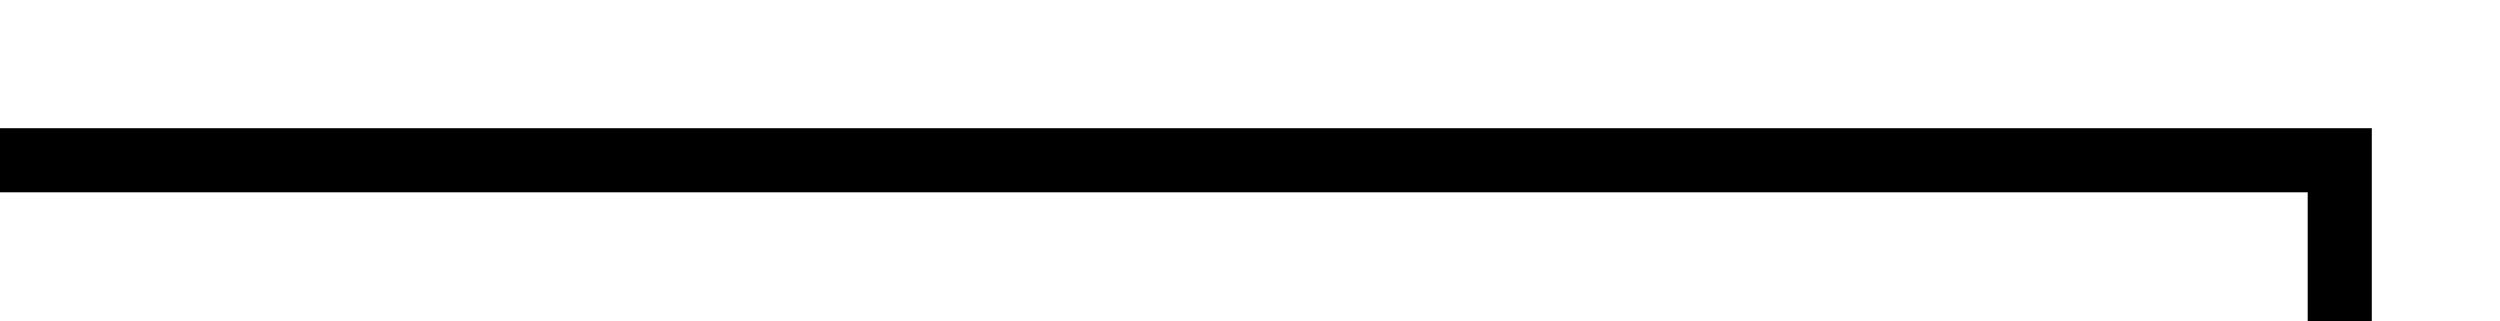
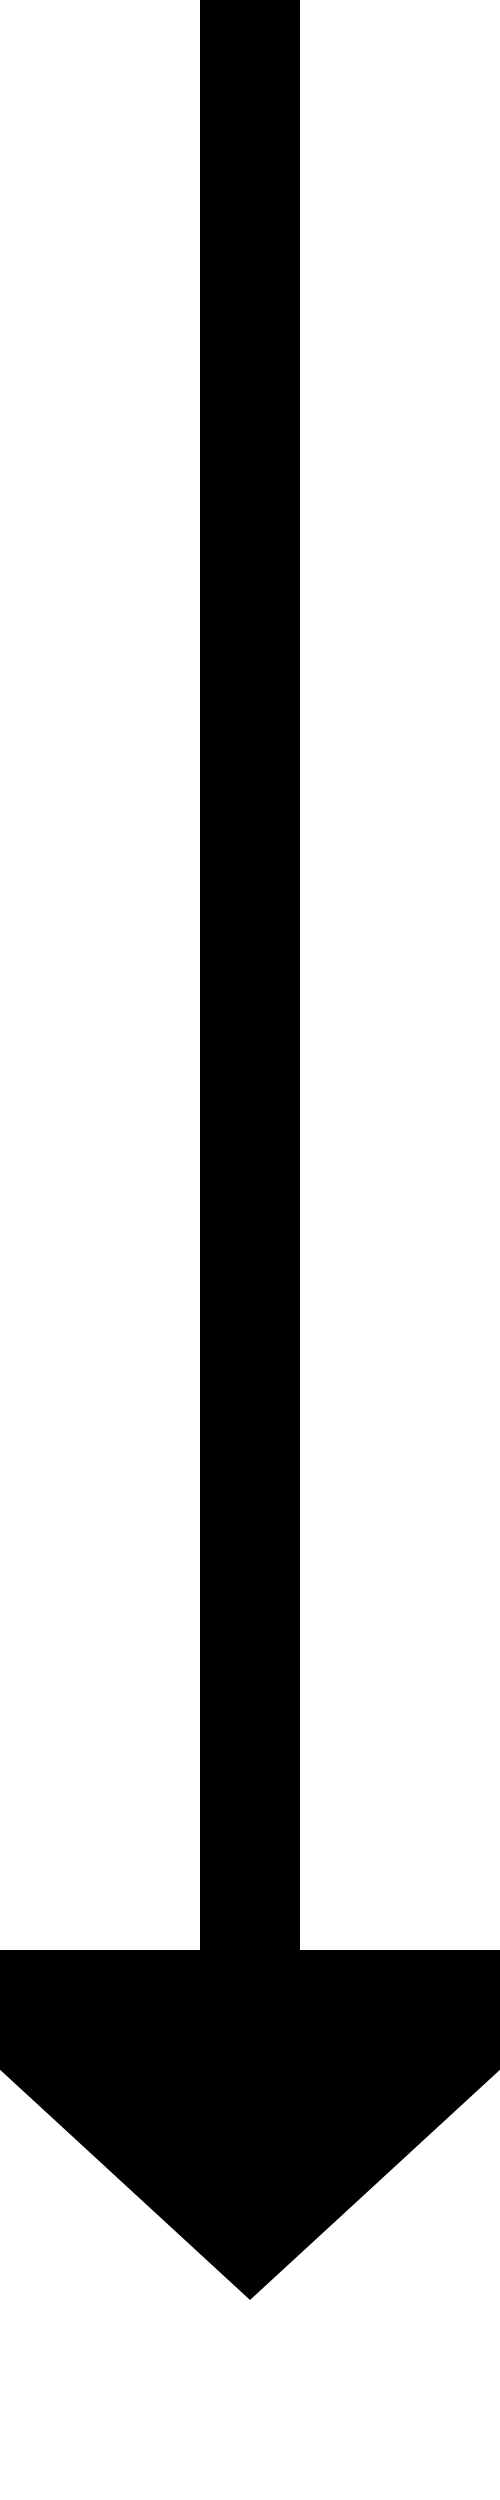
- <svg xmlns="http://www.w3.org/2000/svg" version="1.1" width="78px" height="10px" preserveAspectRatio="xMinYMid meet" viewBox="580 202  78 8">
-   <path d="M 580 206  L 653 206  L 653 610  L 503 610  L 503 623  " stroke-width="2" stroke="#000000" fill="none" />
-   <path d="M 495.4 622  L 503 629  L 510.6 622  L 495.4 622  Z " fill-rule="nonzero" fill="#000000" stroke="none" />
+ <svg xmlns="http://www.w3.org/2000/svg" version="1.1" width="10px" height="50px" preserveAspectRatio="xMidYMin meet" viewBox="499 243  8 50">
+   <path d="M 503 243  L 503 283  " stroke-width="2" stroke="#000000" fill="none" />
+   <path d="M 495.4 282  L 503 289  L 510.6 282  L 495.4 282  Z " fill-rule="nonzero" fill="#000000" stroke="none" />
</svg>
